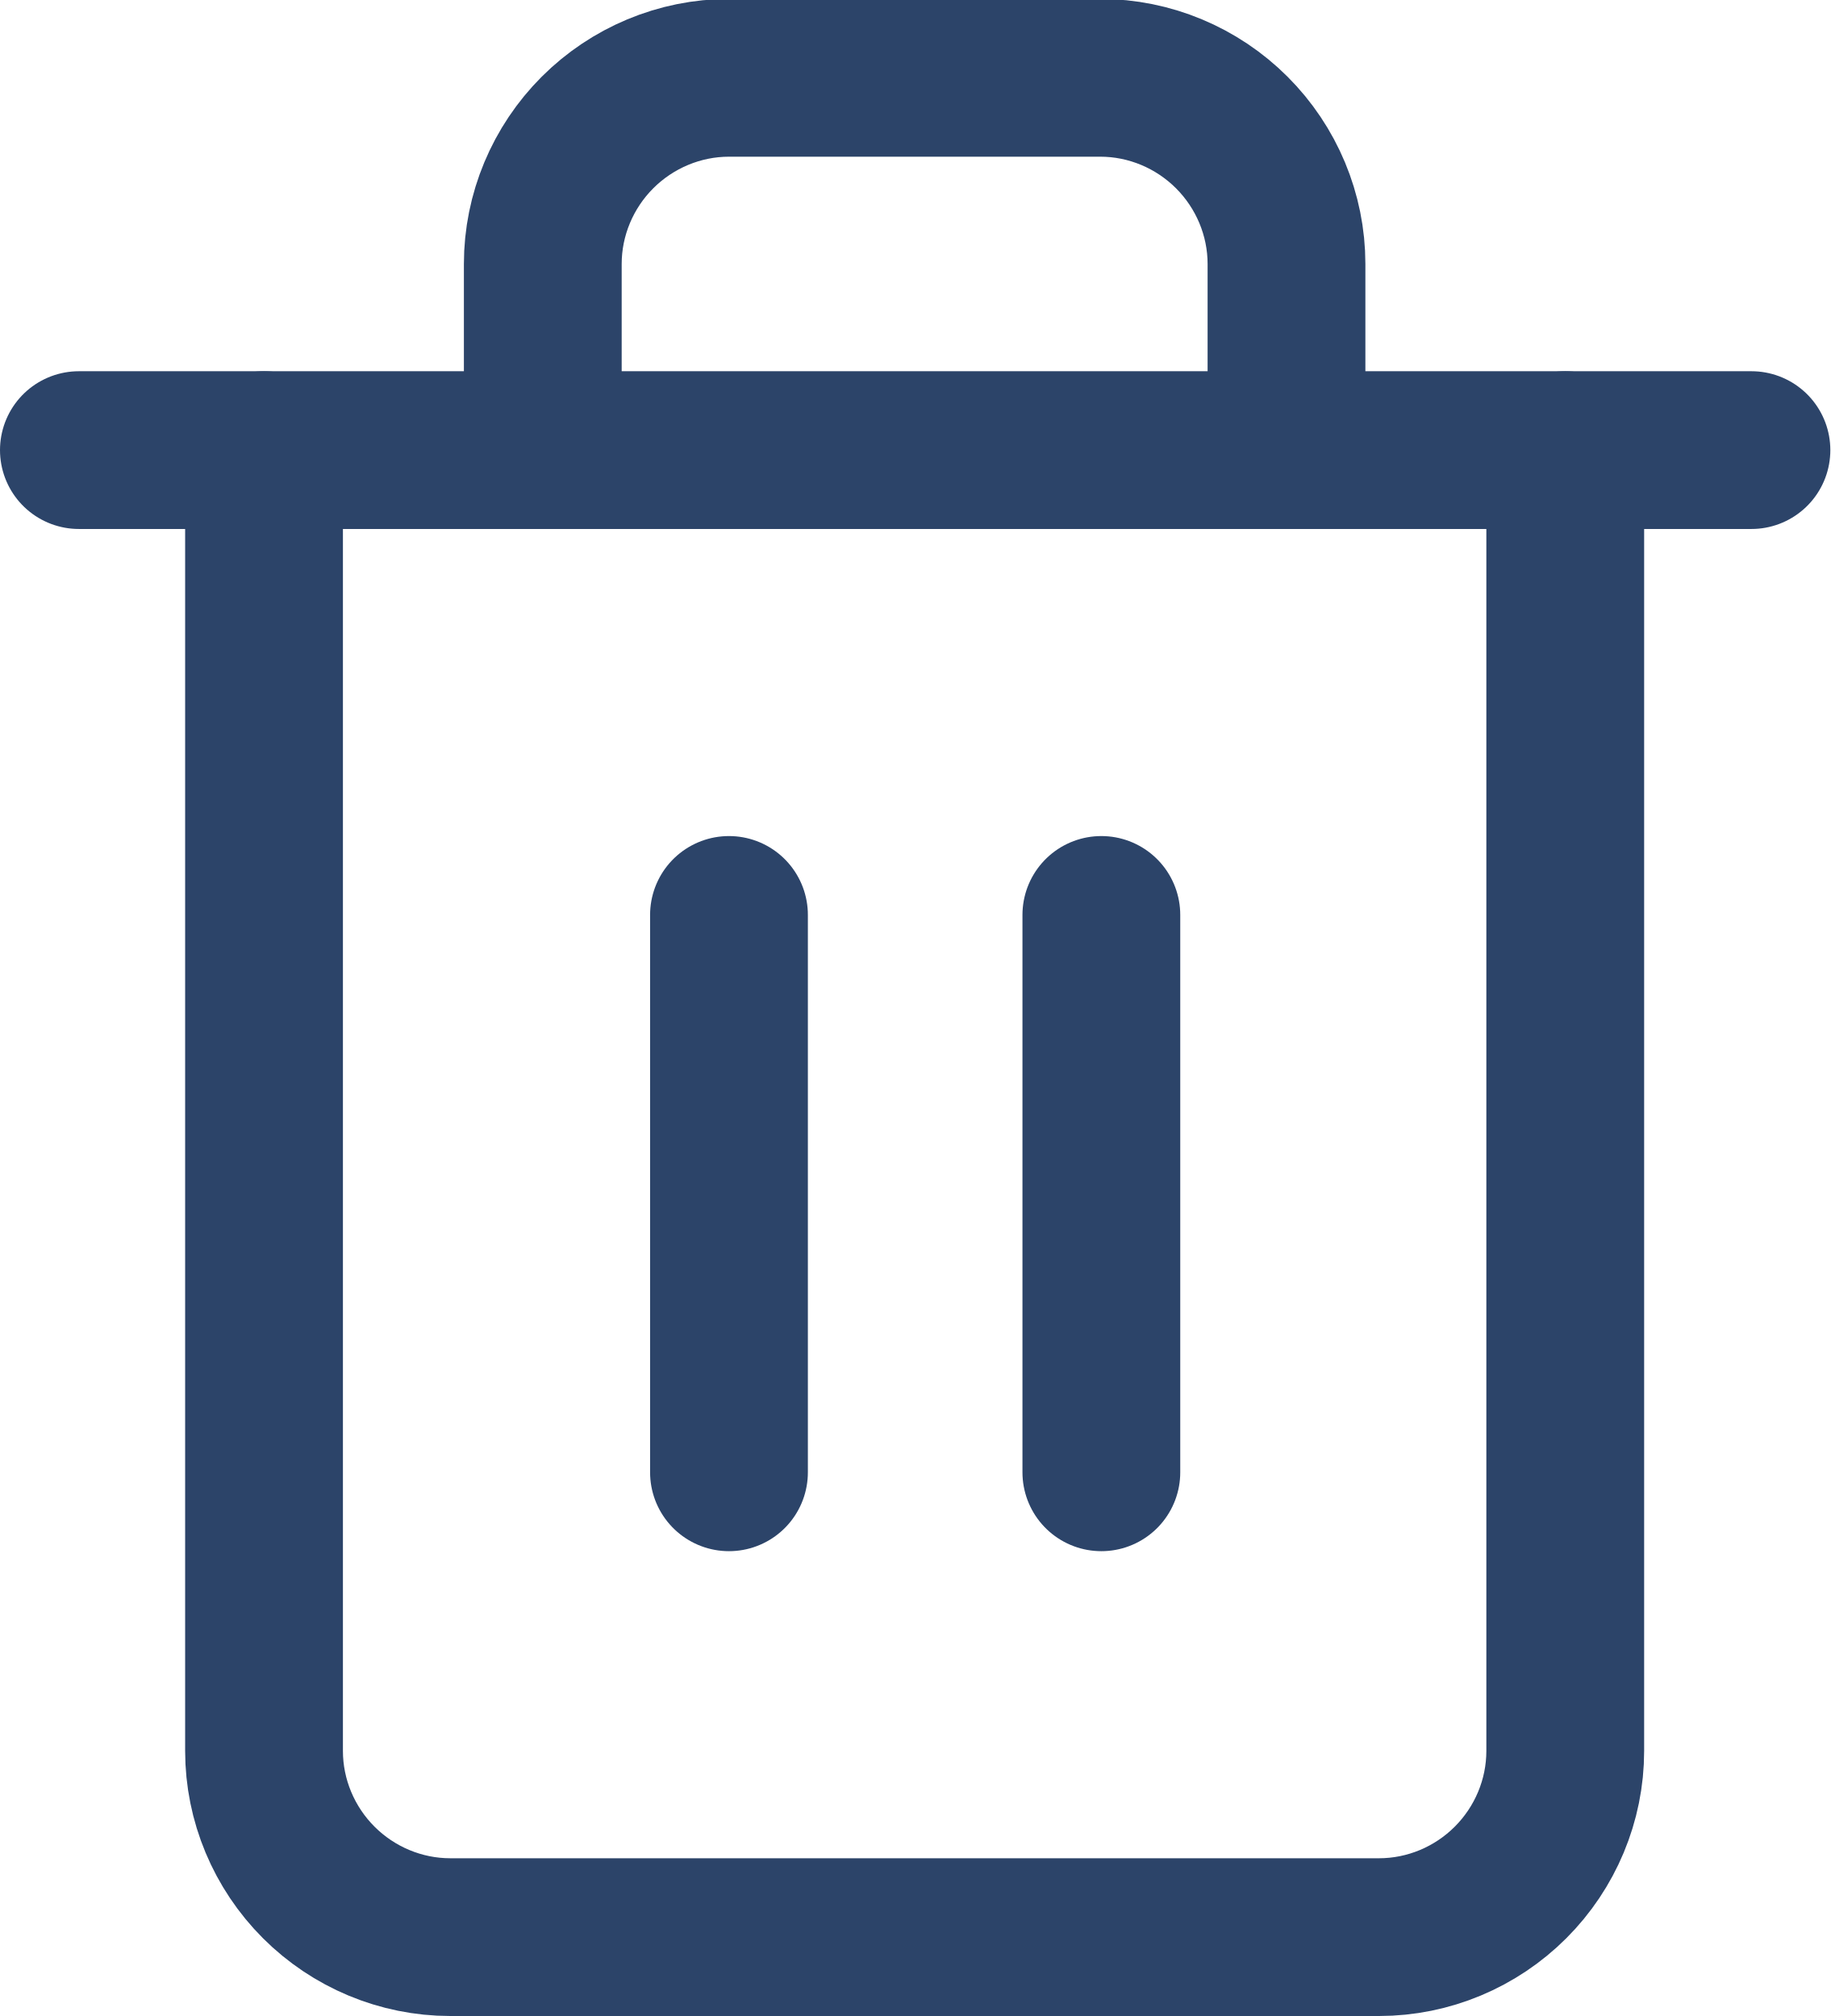
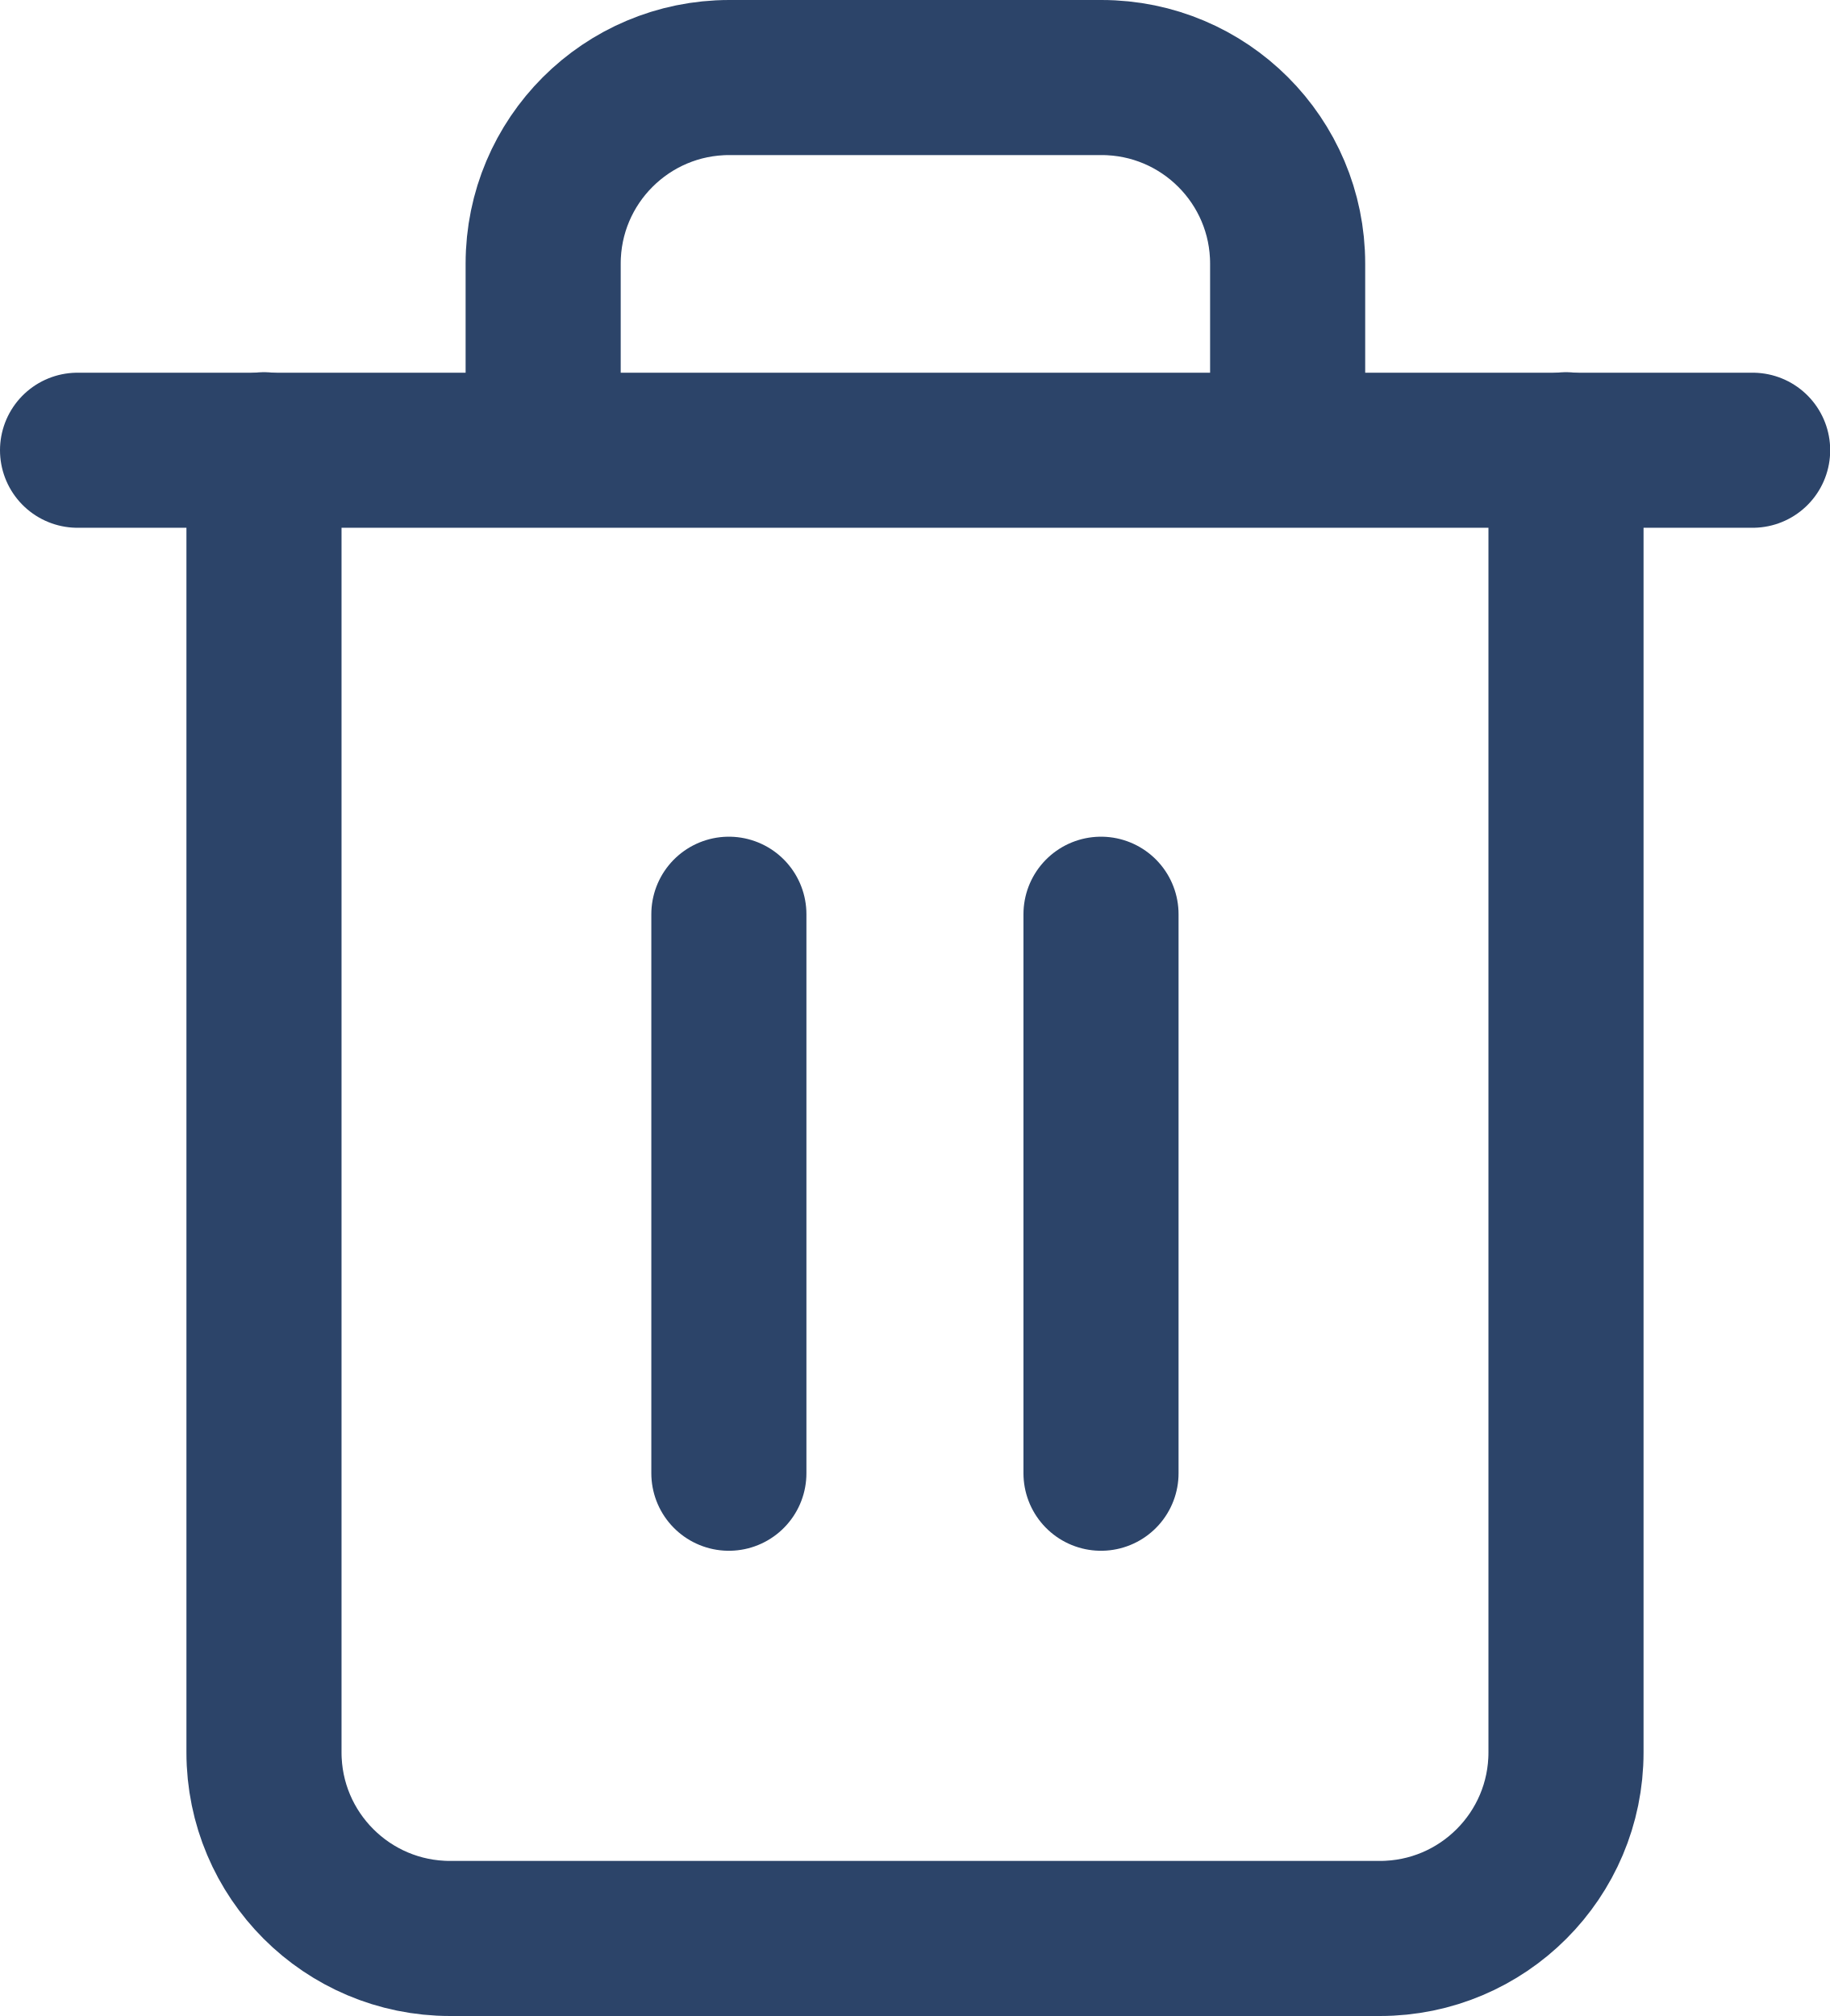
- <svg xmlns="http://www.w3.org/2000/svg" id="Layer_1" data-name="Layer 1" viewBox="0 0 17.4 19.17">
-   <defs>
-     <style>
-       .cls-1 {
-         fill: none;
-         stroke: #2c4469;
-         stroke-linecap: round;
-         stroke-linejoin: round;
-         stroke-width: 1.5px;
-       }
-     </style>
-   </defs>
-   <path class="cls-1" d="M.75,4.28h15.9" />
-   <path class="cls-1" d="M14.88,4.28v12.37c0,.47-.19,.92-.52,1.25-.33,.33-.78,.52-1.25,.52H4.28c-.47,0-.92-.19-1.25-.52-.33-.33-.52-.78-.52-1.25V4.28m2.65,0v-1.77c0-.47,.19-.92,.52-1.25,.33-.33,.78-.52,1.25-.52h3.53c.47,0,.92,.19,1.25,.52,.33,.33,.52,.78,.52,1.25v1.77" />
-   <path class="cls-1" d="M6.93,8.7v5.3" />
-   <path class="cls-1" d="M10.47,8.7v5.3" />
+ <svg xmlns="http://www.w3.org/2000/svg" width="17.698" height="19.5" viewBox="0 0 17.698 19.5">
+   <g id="dashb-delete" transform="translate(-2.25 -1.25)">
+     <path id="Path_851" data-name="Path 851" d="M3,6H19.2" transform="translate(0 -0.395)" fill="none" stroke="#2c4469" stroke-linecap="round" stroke-linejoin="round" stroke-width="1.5" />
+     <path id="Path_852" data-name="Path 852" d="M17.592,5.6V18.2a1.8,1.8,0,0,1-1.8,1.8H6.8A1.8,1.8,0,0,1,5,18.2V5.6m2.7,0V3.8A1.8,1.8,0,0,1,9.5,2h3.6a1.8,1.8,0,0,1,1.8,1.8V5.6" transform="translate(-0.197 0)" fill="none" stroke="#2c4469" stroke-linecap="round" stroke-linejoin="round" stroke-width="1.5" />
+     <line id="Line_88" data-name="Line 88" y2="5.407" transform="translate(9.299 10.093)" fill="none" stroke="#2c4469" stroke-linecap="round" stroke-linejoin="round" stroke-width="1.5" />
+     <line id="Line_89" data-name="Line 89" y2="5.407" transform="translate(12.898 10.093)" fill="none" stroke="#2c4469" stroke-linecap="round" stroke-linejoin="round" stroke-width="1.5" />
+   </g>
</svg>
